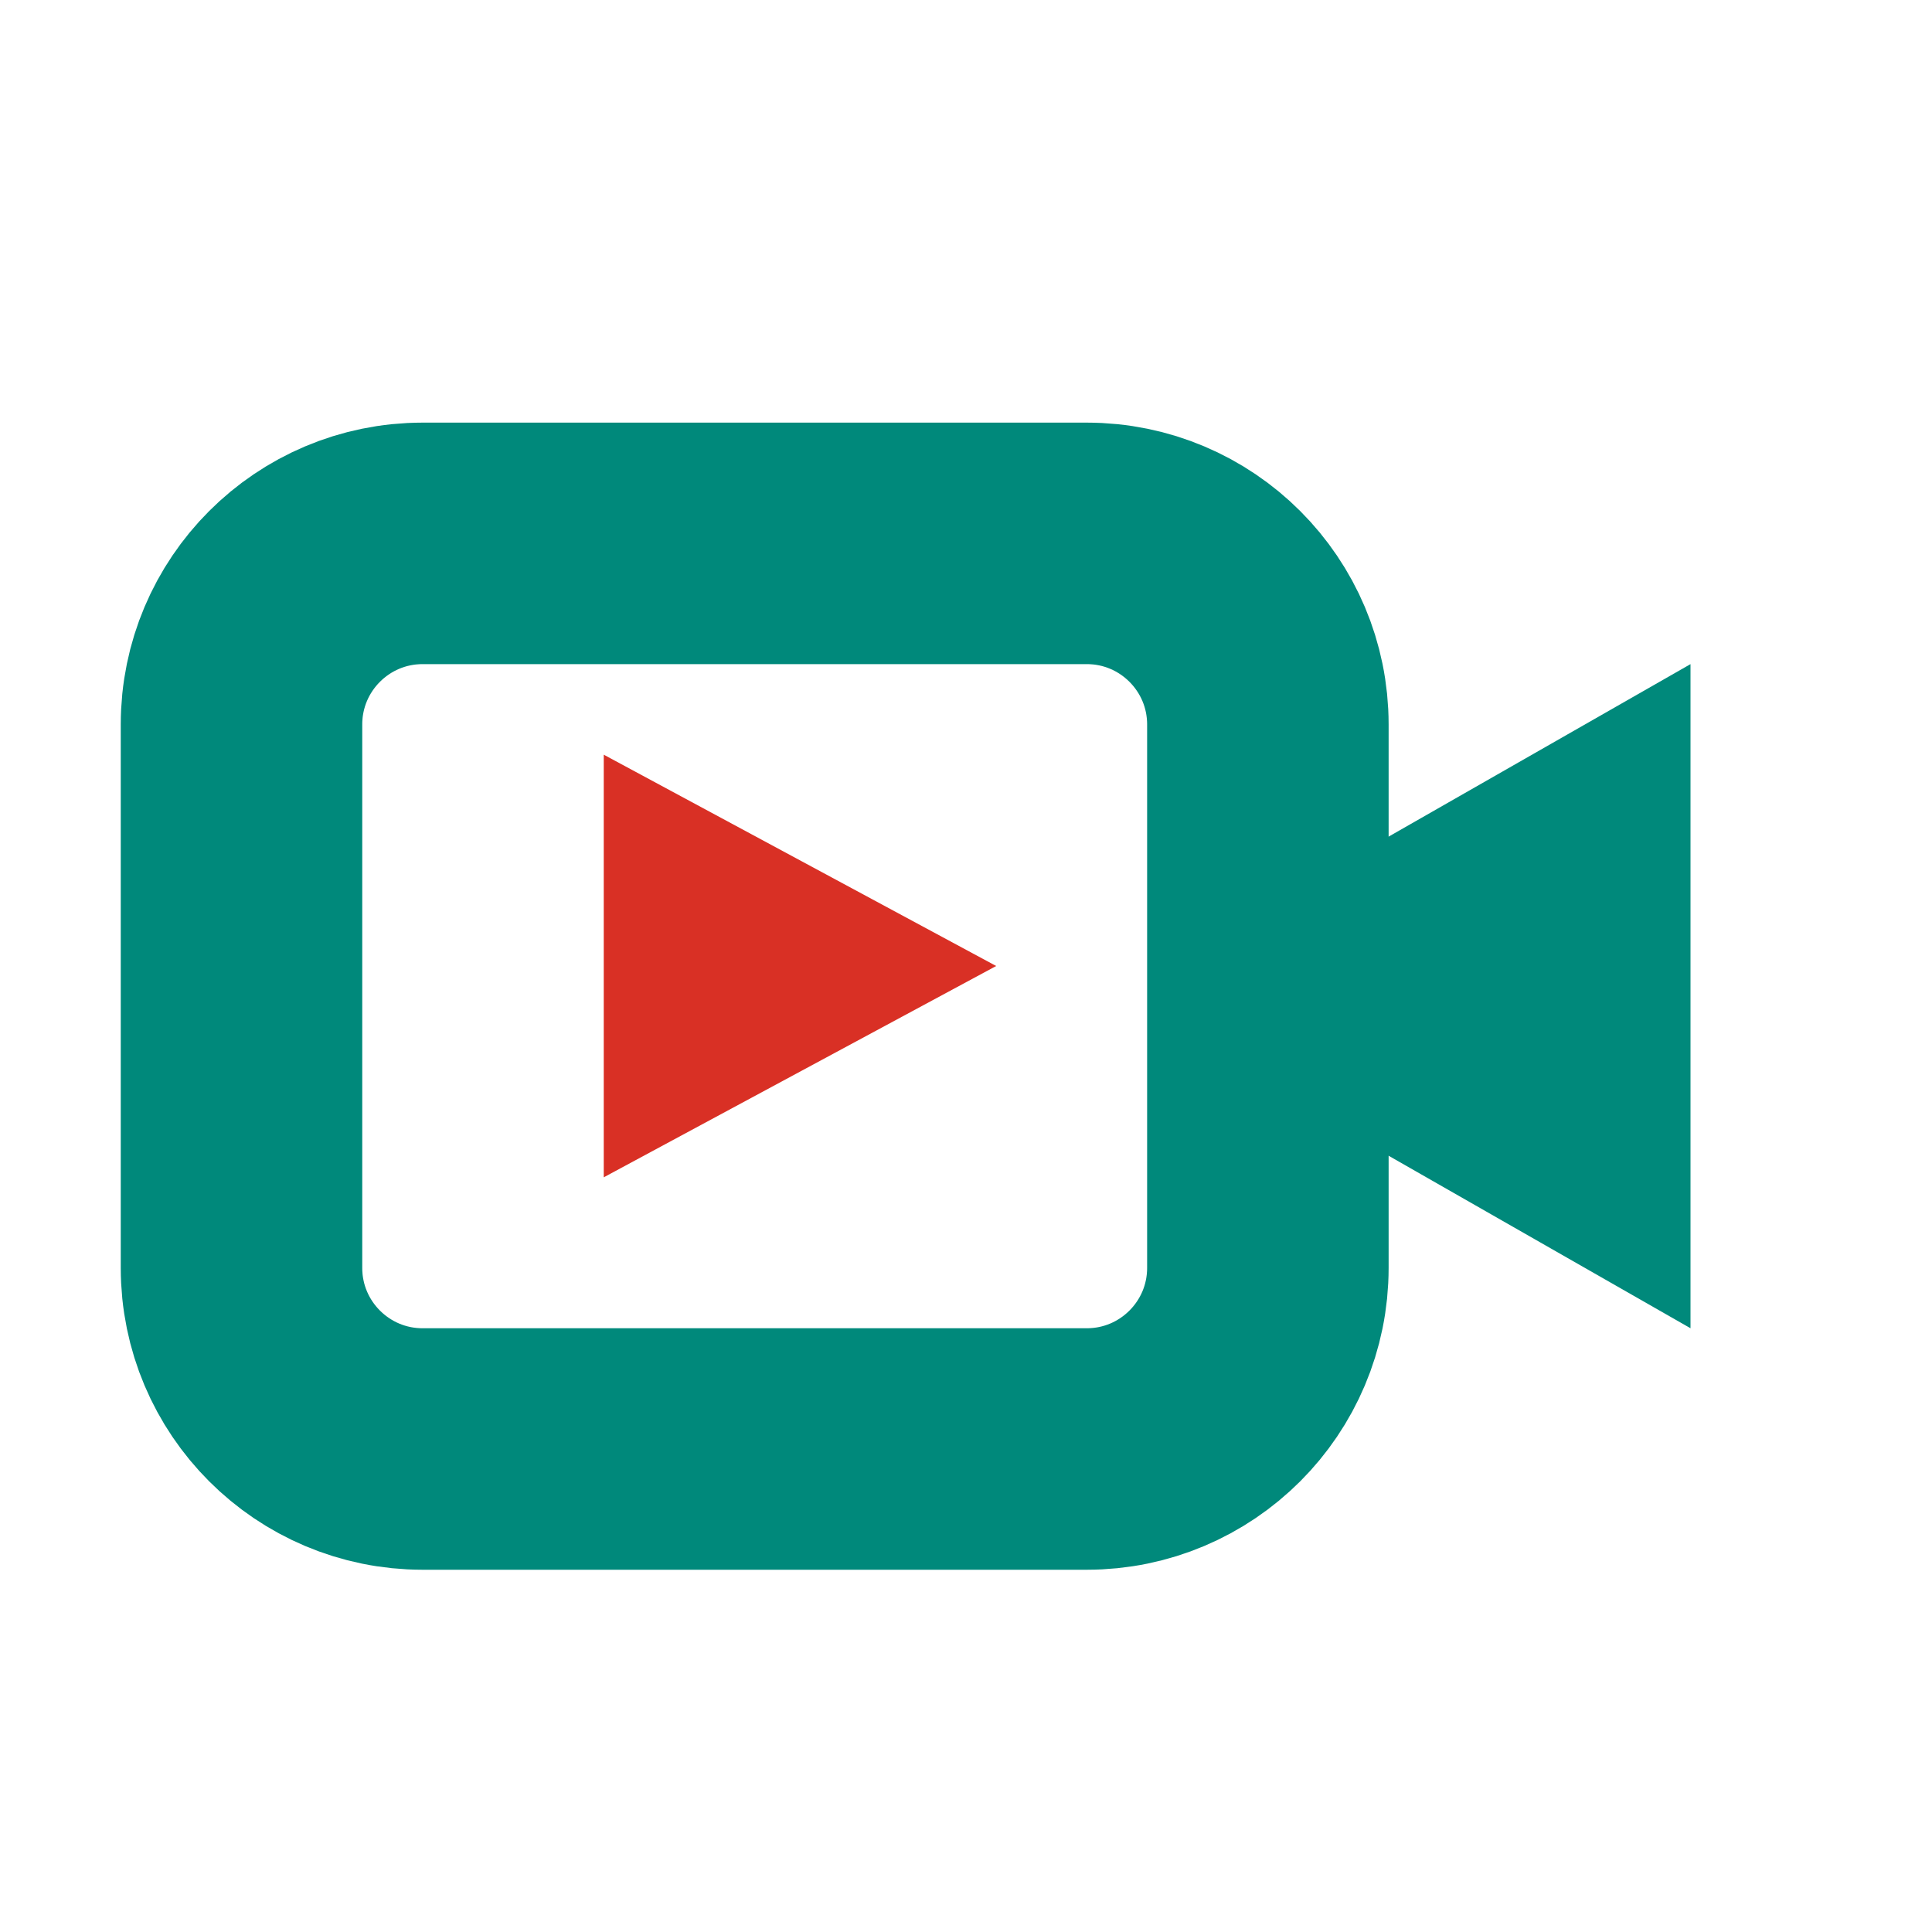
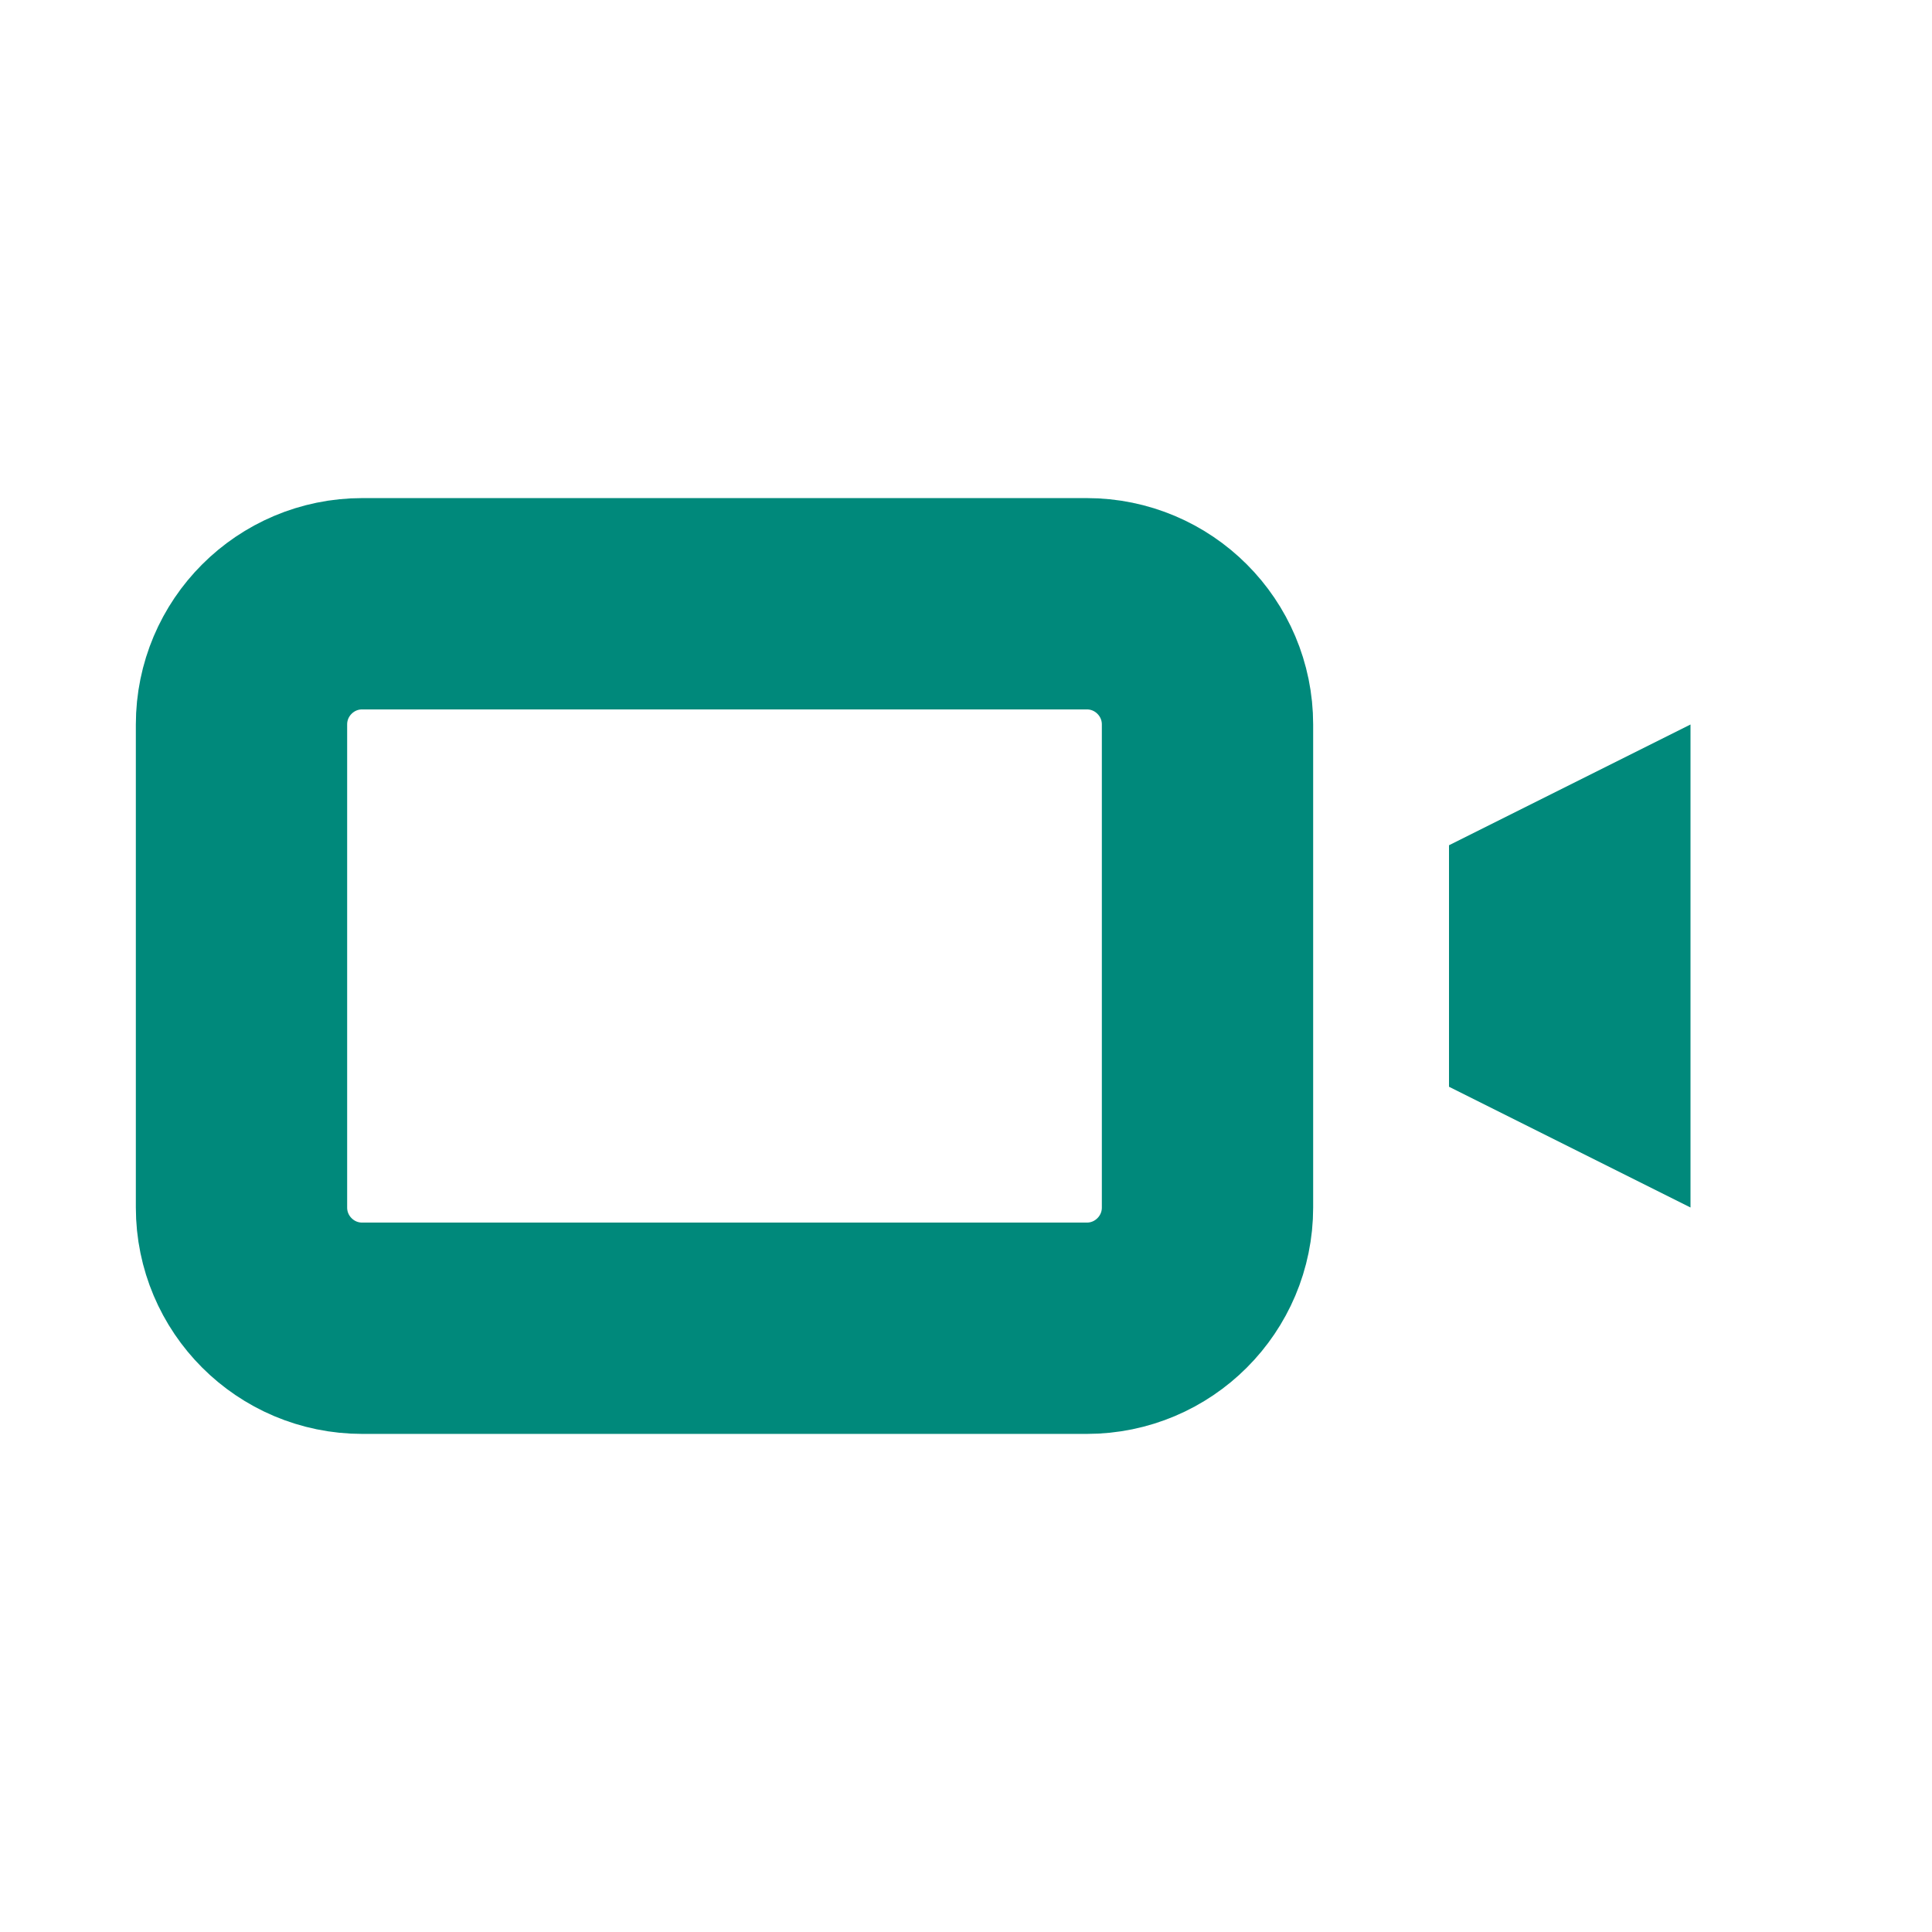
<svg xmlns="http://www.w3.org/2000/svg" viewBox="0 0 32 32" width="32" height="32">
-   <rect x="4" y="9" width="17" height="15" rx="3" fill="none" stroke="#00897B" stroke-width="4" />
-   <path d="M21 15l7-4v11l-7-4z" fill="#00897B" />
-   <path d="M10 12.5l6.5 3.5-6.5 3.5z" fill="#D93025" />
+   <rect x="4" y="10" width="16" height="12" rx="2" fill="none" stroke="#00897B" stroke-width="3.5" />
+   <path d="M24 14l4-2v8l-4-2z" fill="#00897B" />
</svg>
